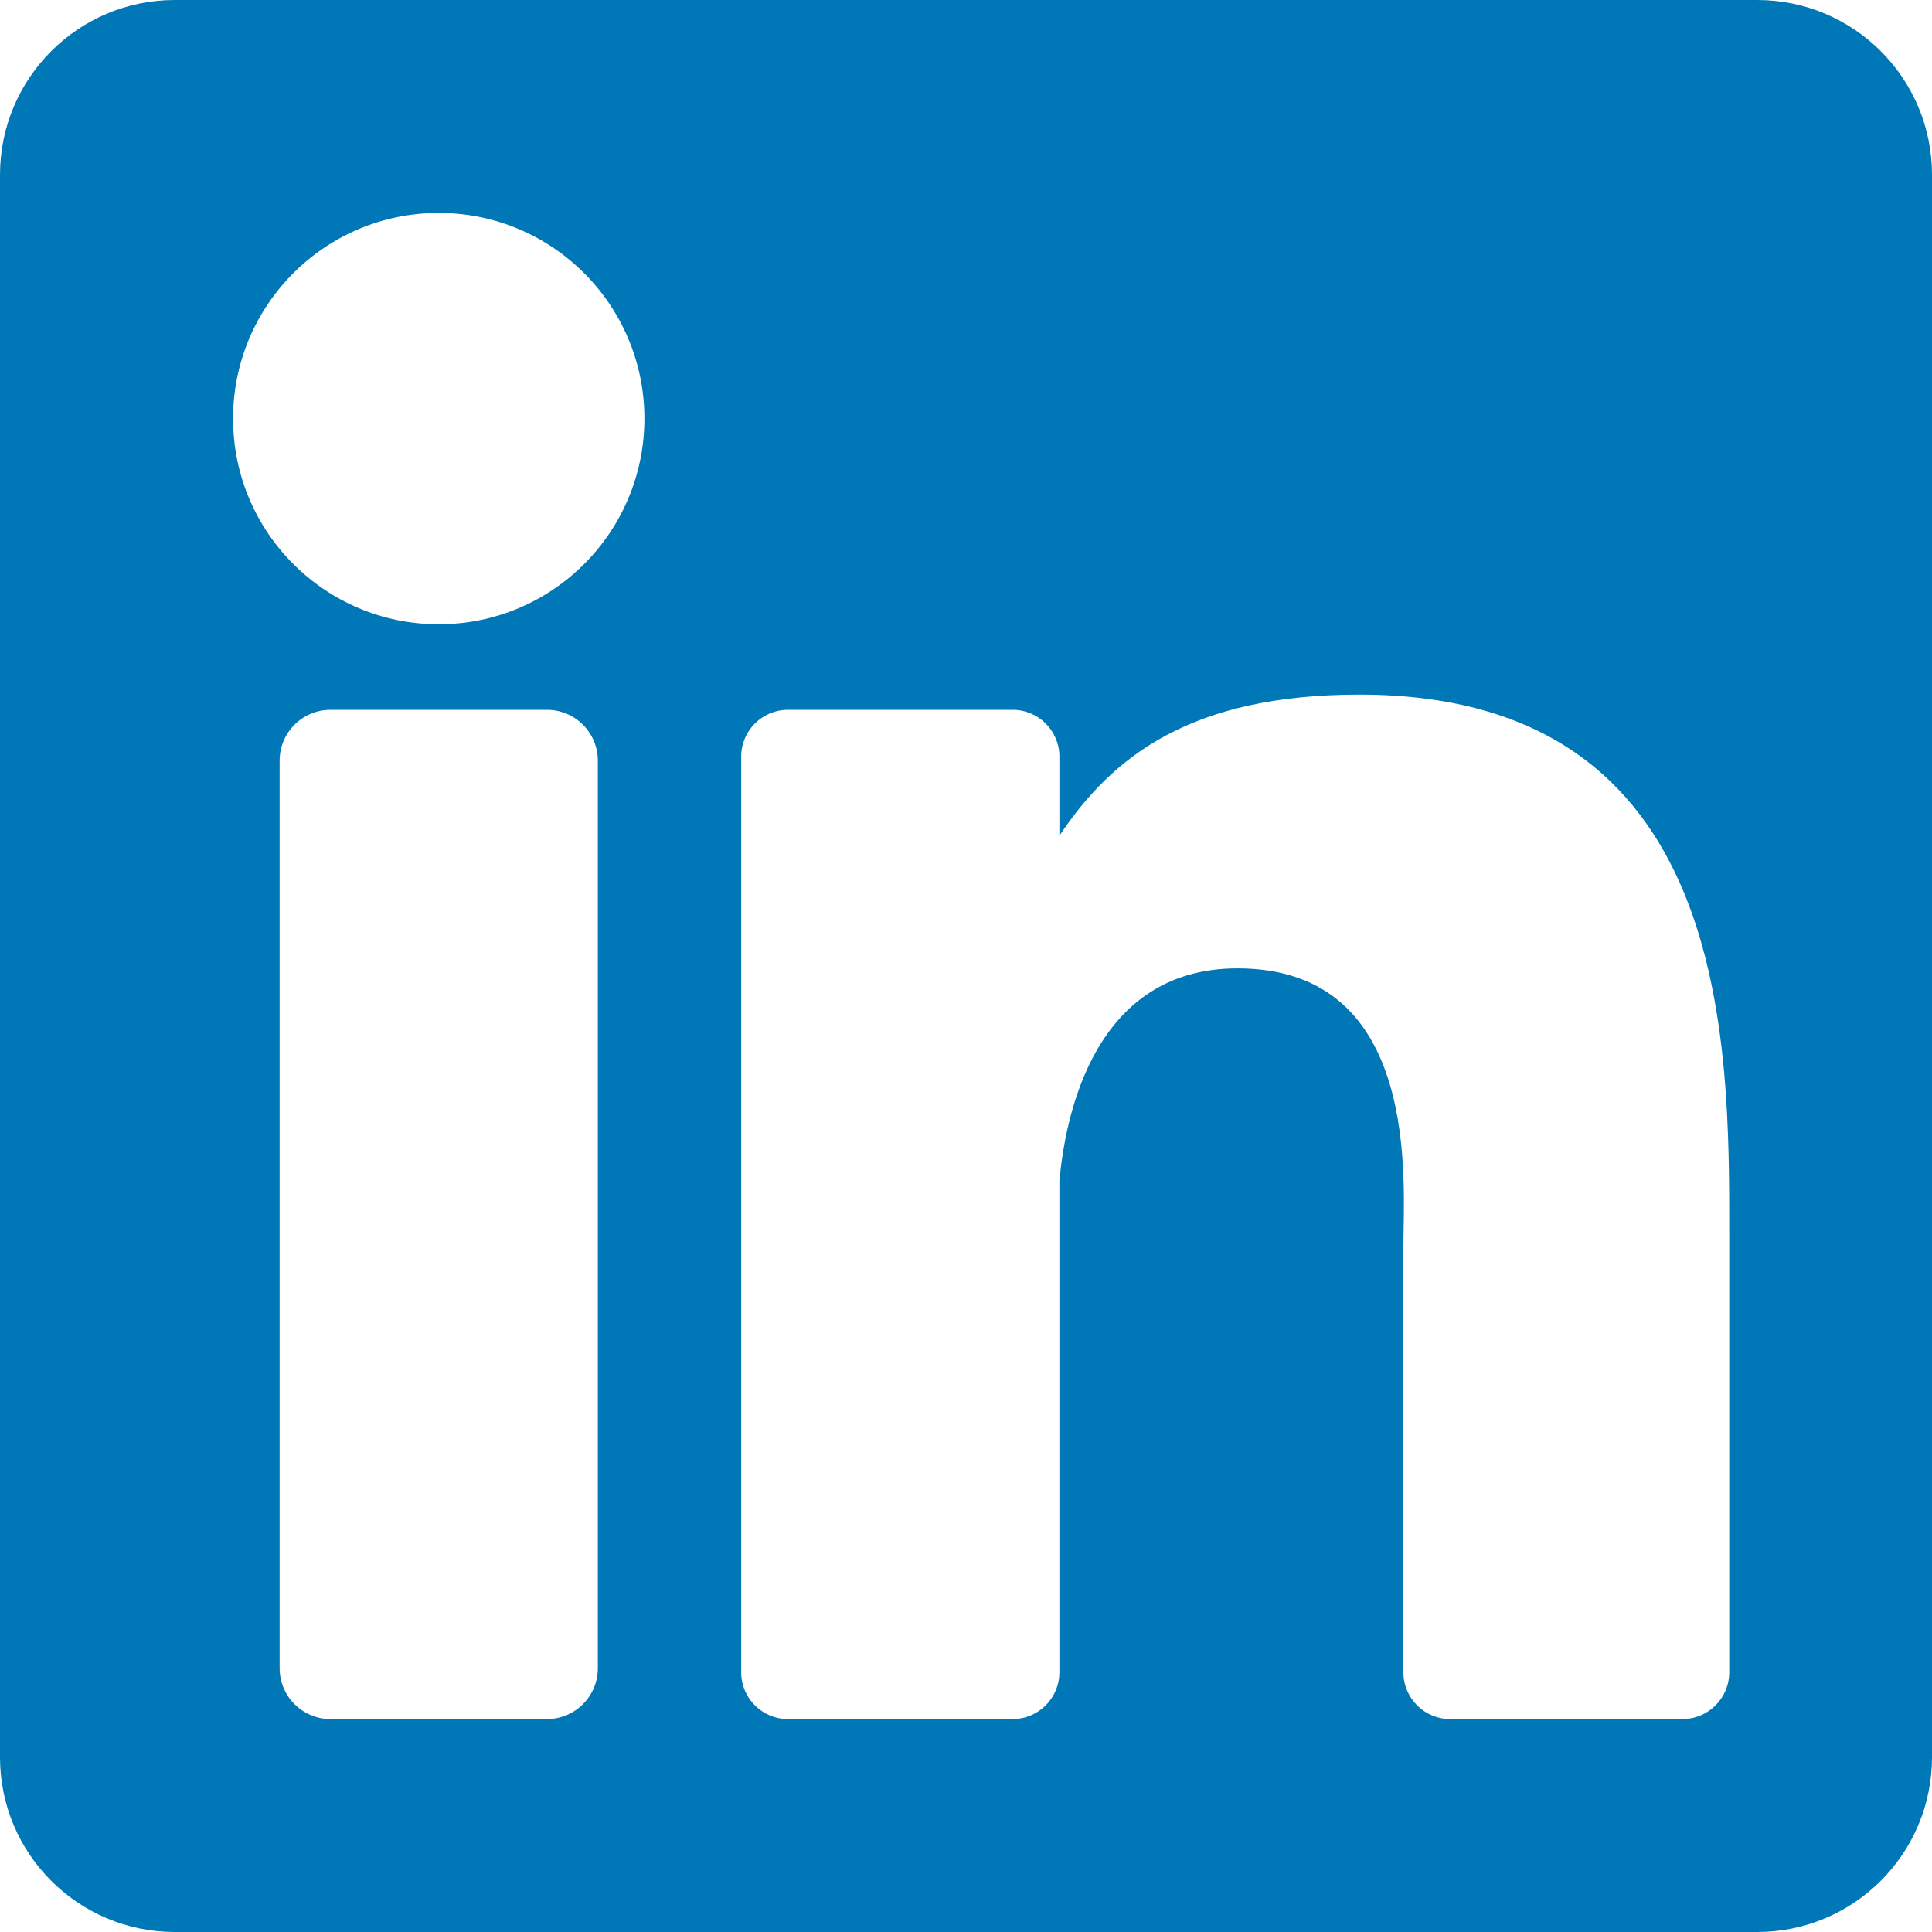
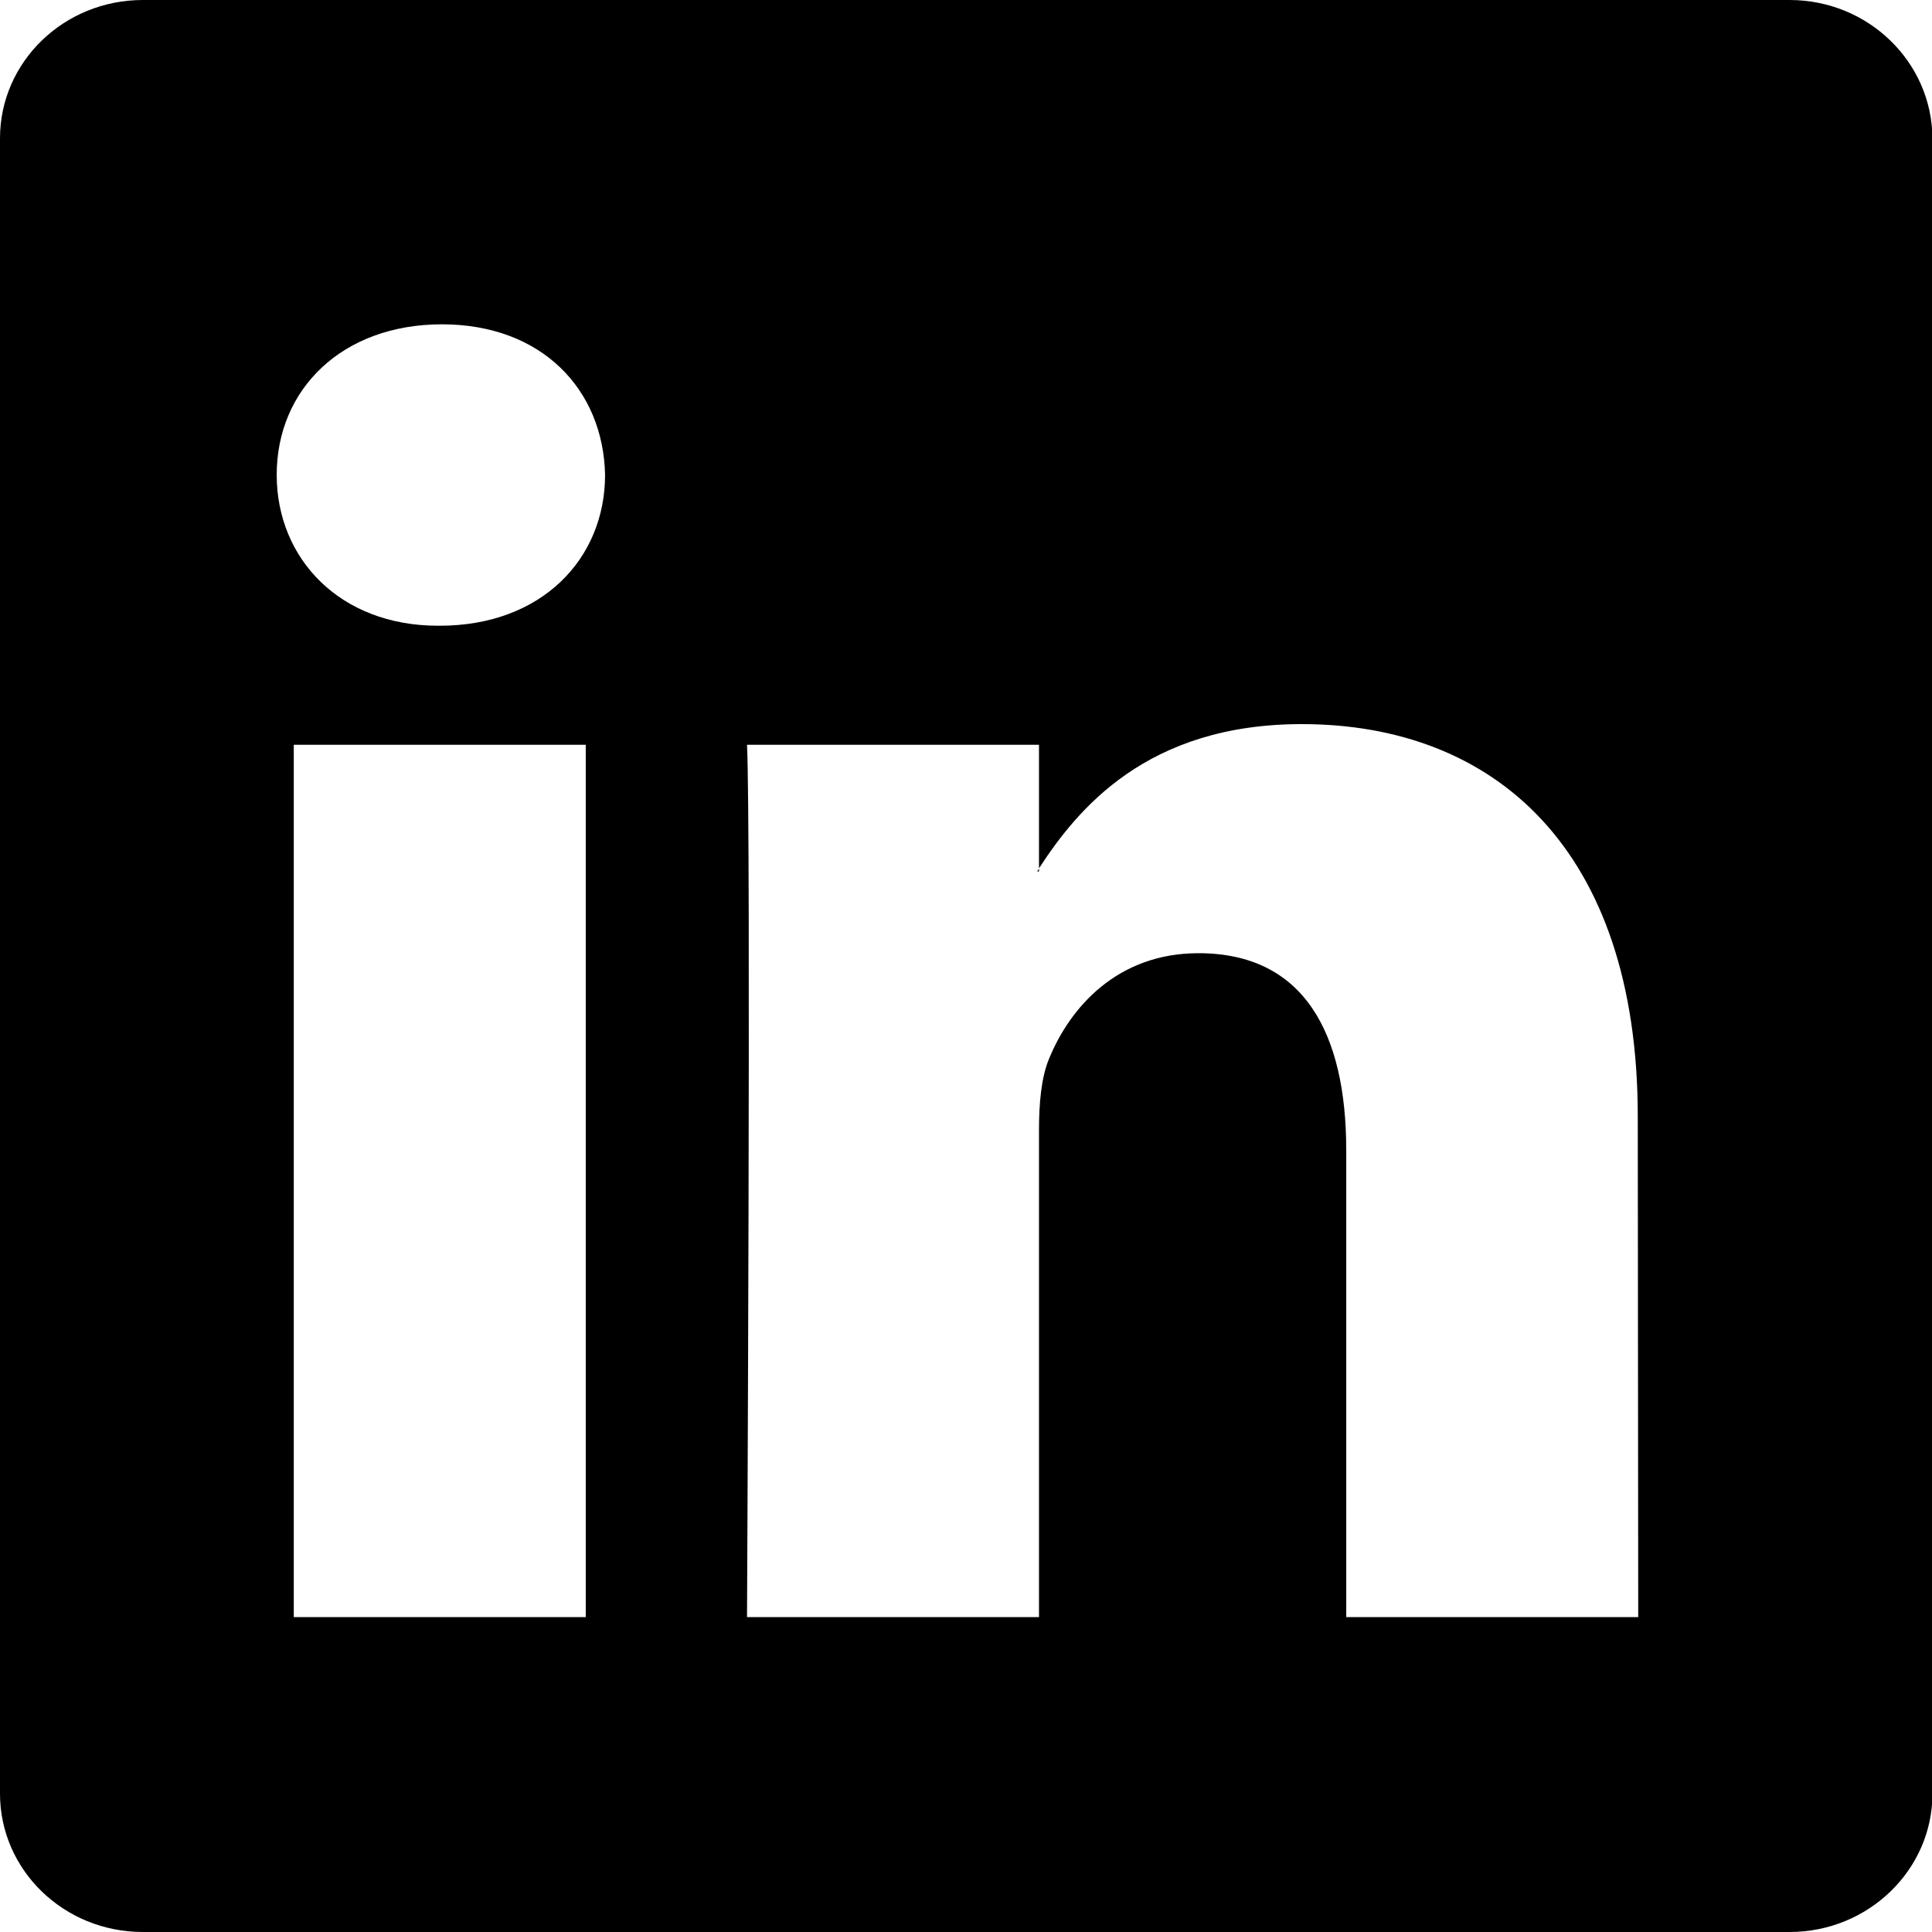
- <svg xmlns="http://www.w3.org/2000/svg" version="1.1" id="Layer_1" x="0px" y="0px" viewBox="0 0 382 382" style="enable-background:new 0 0 382 382;" xml:space="preserve">
-   <path style="fill:#0077B7;" d="M347.445,0H34.555C15.471,0,0,15.471,0,34.555v312.889C0,366.529,15.471,382,34.555,382h312.889  C366.529,382,382,366.529,382,347.444V34.555C382,15.471,366.529,0,347.445,0z M118.207,329.844c0,5.554-4.502,10.056-10.056,10.056  H65.345c-5.554,0-10.056-4.502-10.056-10.056V150.403c0-5.554,4.502-10.056,10.056-10.056h42.806  c5.554,0,10.056,4.502,10.056,10.056V329.844z M86.748,123.432c-22.459,0-40.666-18.207-40.666-40.666S64.289,42.1,86.748,42.1  s40.666,18.207,40.666,40.666S109.208,123.432,86.748,123.432z M341.91,330.654c0,5.106-4.14,9.246-9.246,9.246H286.73  c-5.106,0-9.246-4.14-9.246-9.246v-84.168c0-12.556,3.683-55.021-32.813-55.021c-28.309,0-34.051,29.066-35.204,42.11v97.079  c0,5.106-4.139,9.246-9.246,9.246h-44.426c-5.106,0-9.246-4.14-9.246-9.246V149.593c0-5.106,4.14-9.246,9.246-9.246h44.426  c5.106,0,9.246,4.14,9.246,9.246v15.655c10.497-15.753,26.097-27.912,59.312-27.912c73.552,0,73.131,68.716,73.131,106.472  L341.91,330.654L341.91,330.654z" />
+ <svg xmlns="http://www.w3.org/2000/svg" id="Capa_1" style="enable-background:new 0 0 430.1 430.1;" version="1.1" viewBox="0 0 430.1 430.1" xml:space="preserve">
  <g>
- </g>
-   <g>
- </g>
-   <g>
- </g>
-   <g>
- </g>
-   <g>
- </g>
-   <g>
- </g>
-   <g>
- </g>
-   <g>
- </g>
-   <g>
- </g>
-   <g>
- </g>
-   <g>
- </g>
-   <g>
- </g>
-   <g>
- </g>
-   <g>
- </g>
-   <g>
- </g>
+     <g>
+       <path d="M398.4,0H31.8C14.2,0,0,13.8,0,30.8v368.5c0,17,14.2,30.8,31.8,30.8h366.6     c17.5,0,31.8-13.8,31.8-30.8V30.8C430.1,13.8,415.9,0,398.4,0z M130.4,360h-65V165.8h65V360z M97.9,139.3h-0.4     c-21.8,0-35.9-14.9-35.9-33.6c0-19,14.5-33.5,36.8-33.5c22.2,0,35.9,14.5,36.3,33.5C134.7,124.4,120.6,139.3,97.9,139.3z      M364.7,360h-65V256.1c0-26.1-9.4-43.9-32.9-43.9c-18,0-28.6,12-33.3,23.6c-1.7,4.1-2.2,9.9-2.2,15.7V360h-65     c0,0,0.9-176,0-194.2h65v27.5c8.6-13.2,24-32.1,58.5-32.1c42.8,0,74.8,27.7,74.8,87.4L364.7,360L364.7,360z M230.9,194     c0.1-0.2,0.3-0.4,0.4-0.6v0.6H230.9z" id="LinkedIn__x28_alt_x29_" />
+     </g>
+   </g>
</svg>
